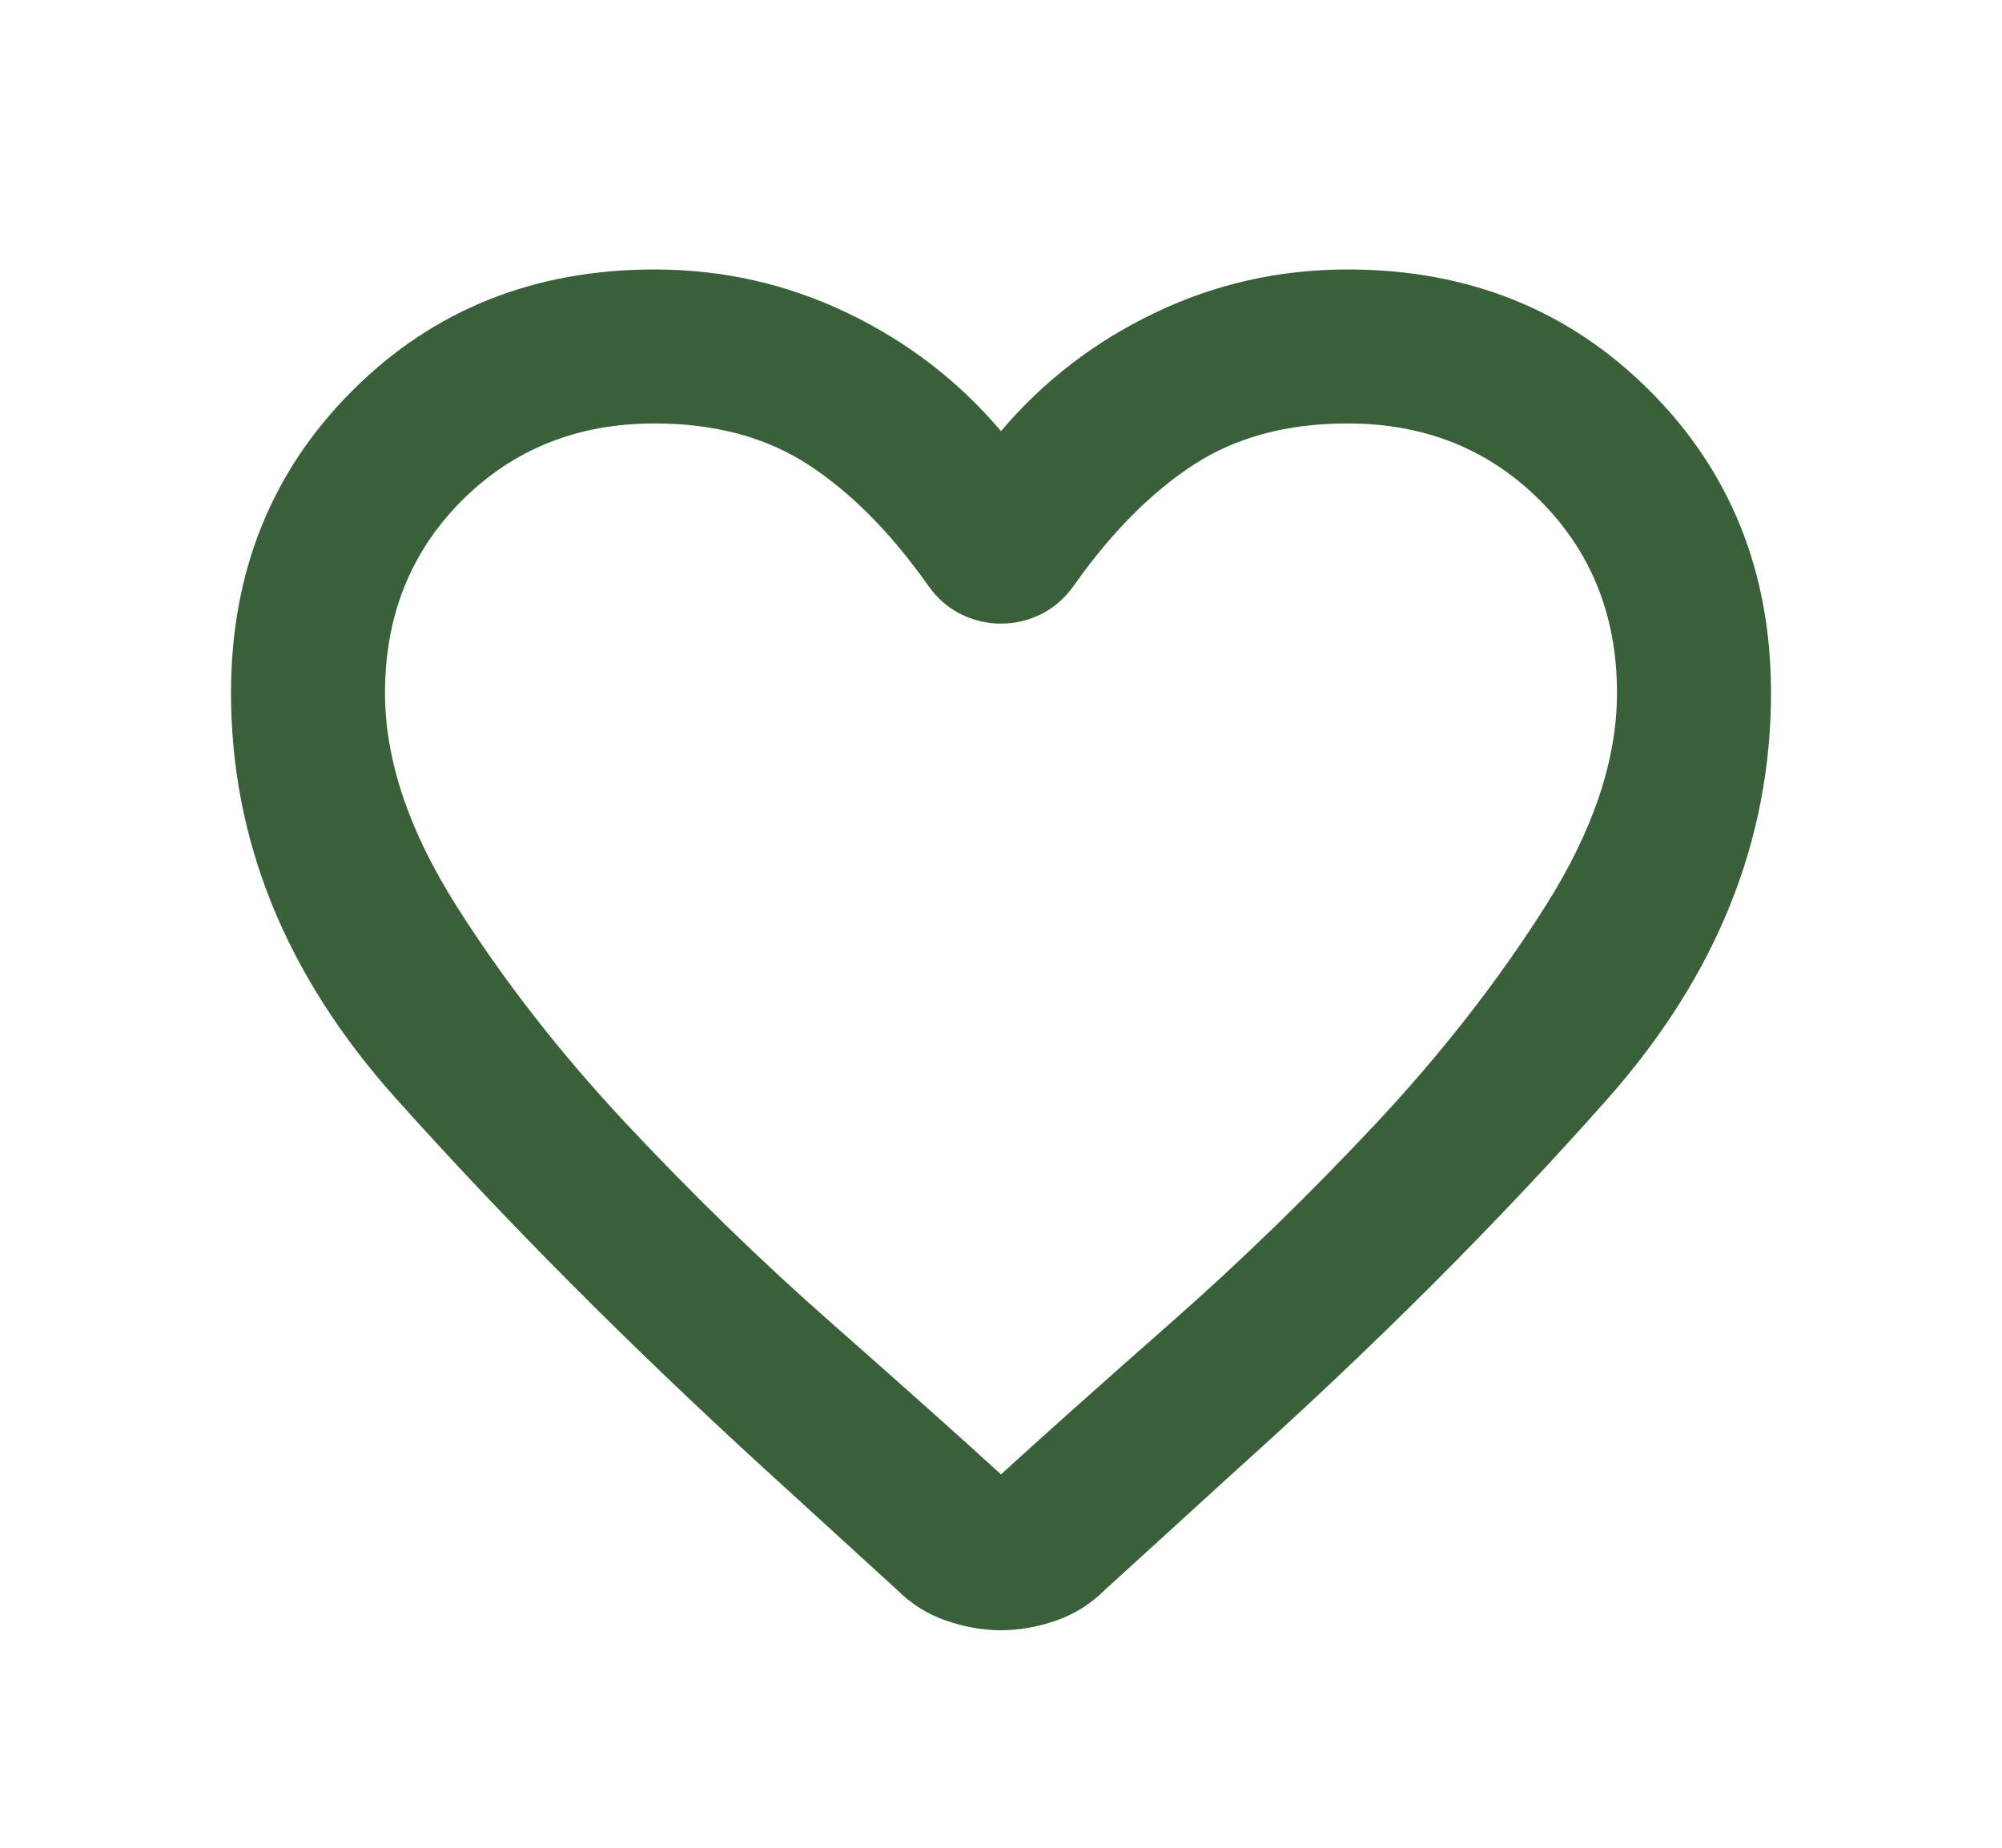
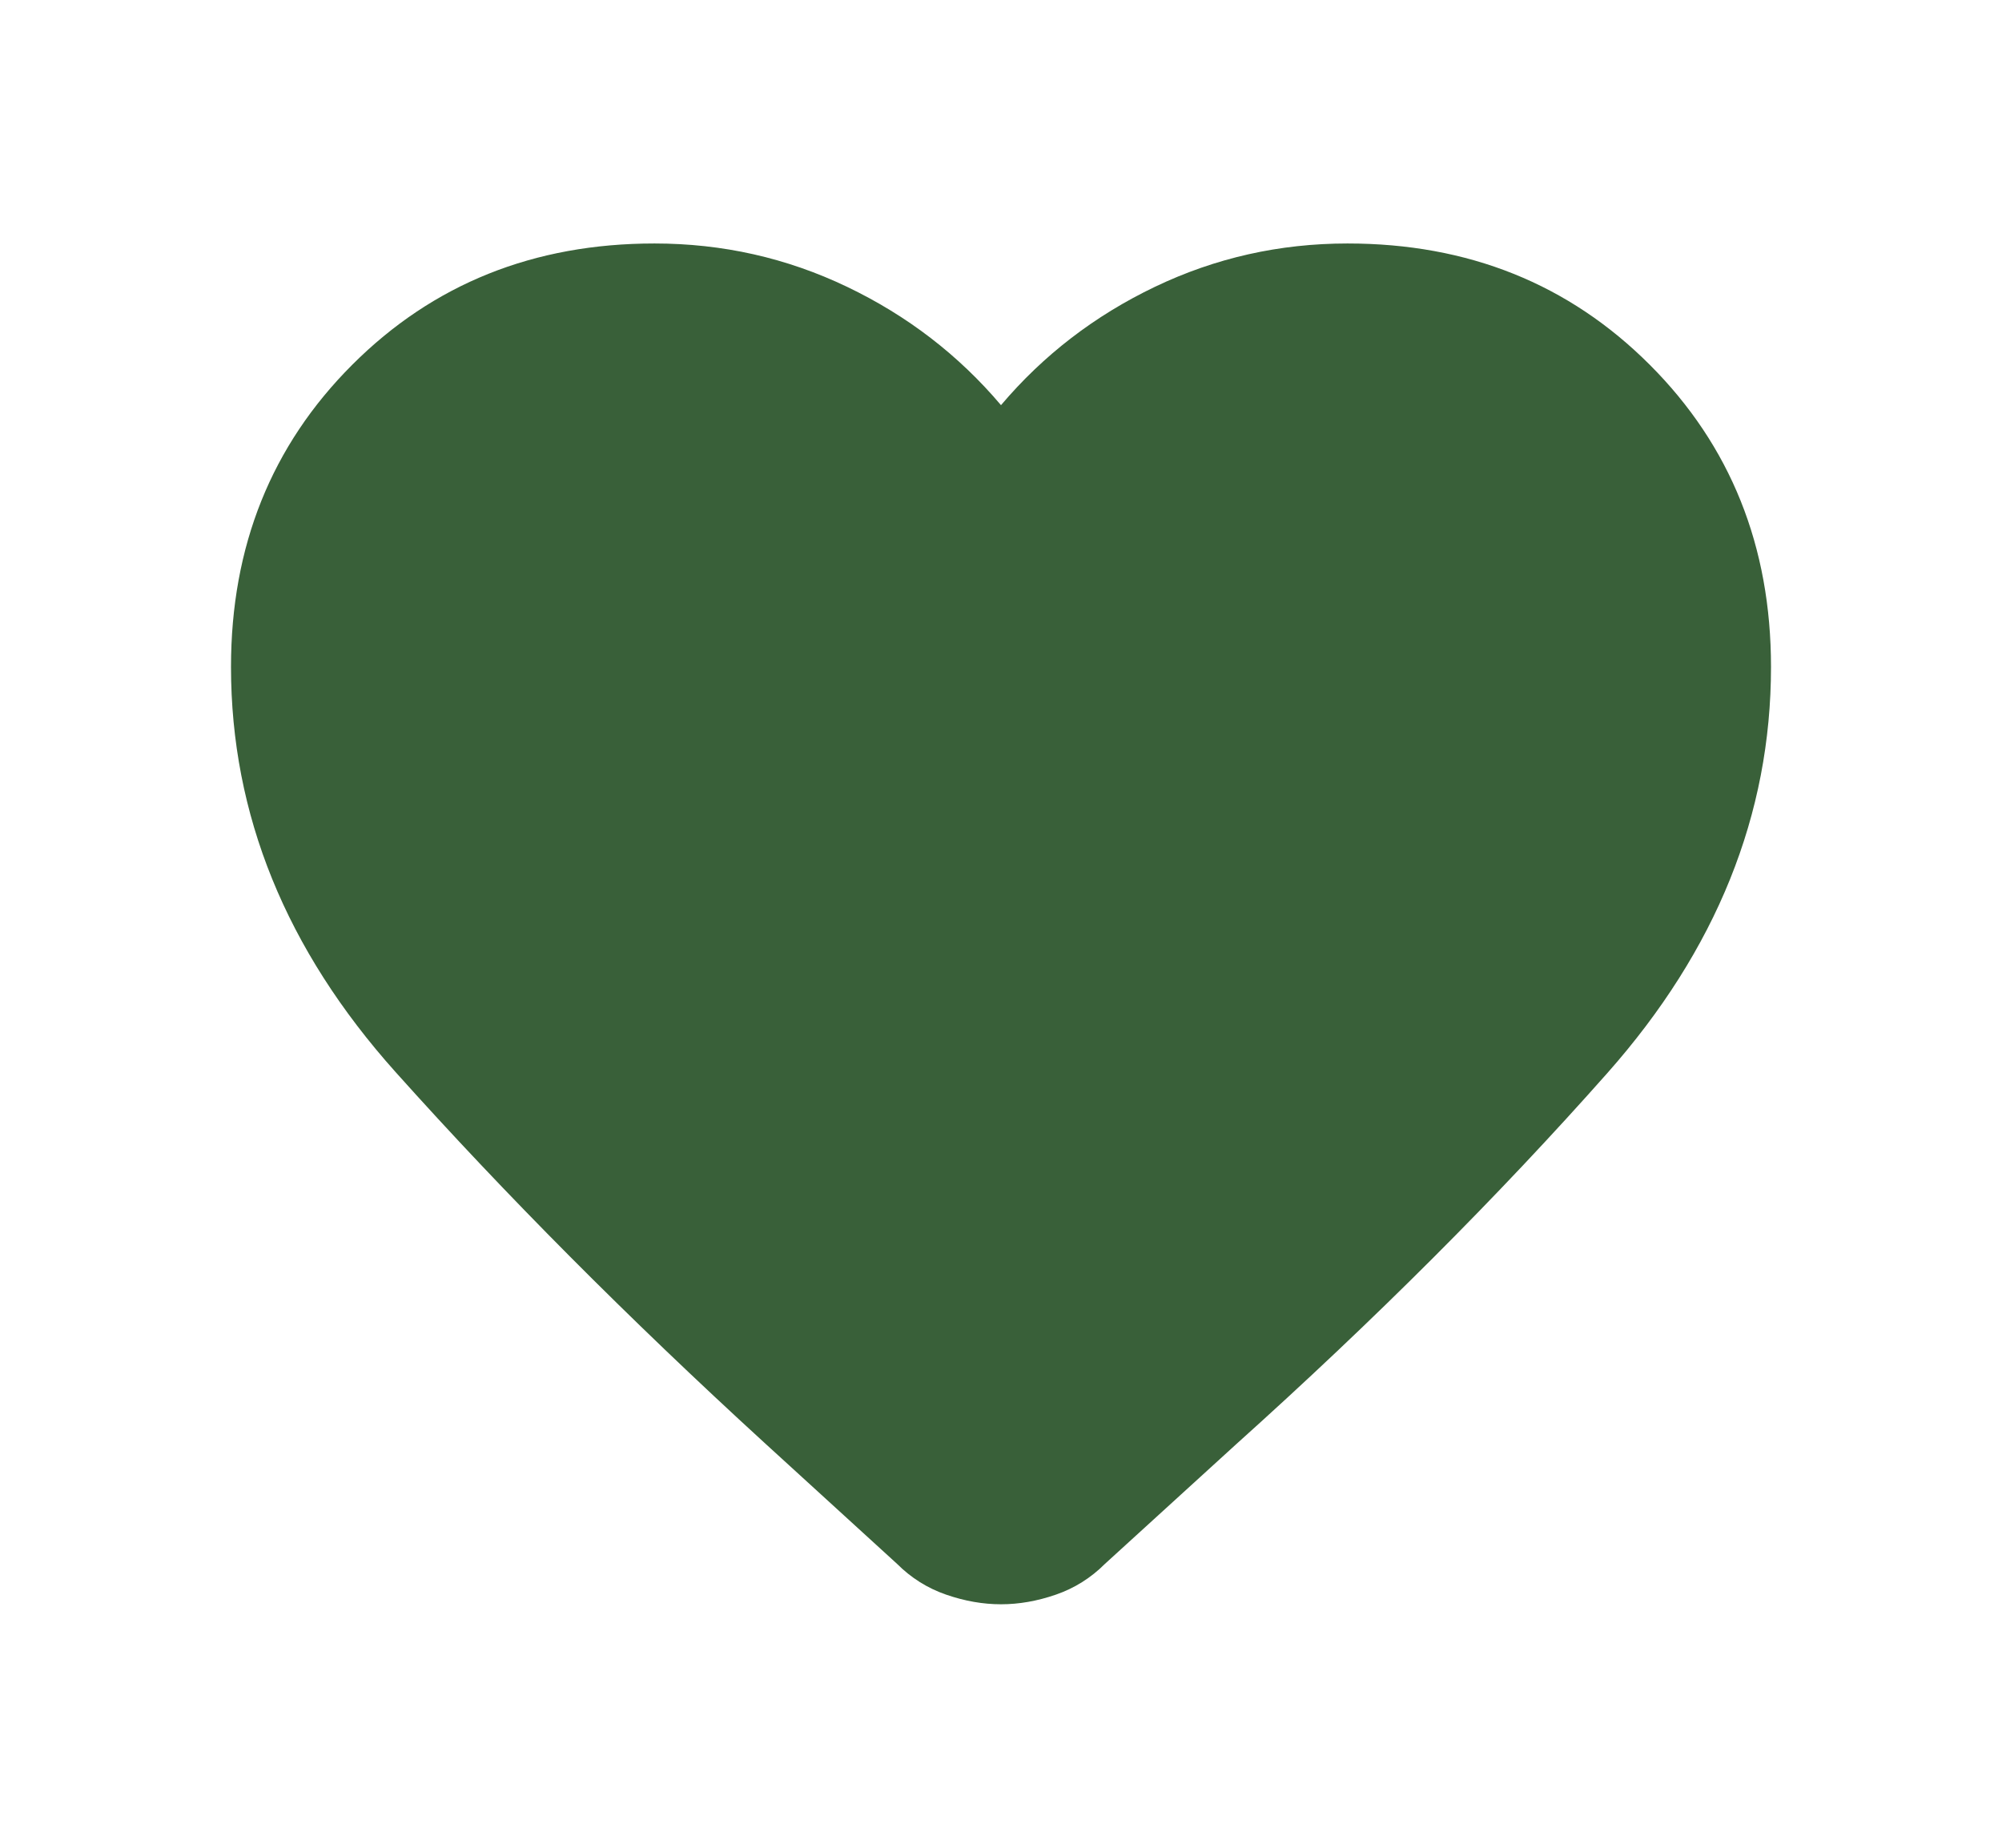
<svg xmlns="http://www.w3.org/2000/svg" width="52" height="48" viewBox="0 0 52 48" fill="none">
-   <path d="M26 42.35C25.533 42.35 25.058 42.267 24.575 42.1C24.092 41.933 23.667 41.667 23.3 41.3L19.85 38.15C16.317 34.917 13.125 31.708 10.275 28.525C7.425 25.342 6 21.833 6 18C6 14.867 7.05 12.25 9.15 10.15C11.25 8.05 13.867 7 17 7C18.767 7 20.433 7.375 22 8.125C23.567 8.875 24.9 9.9 26 11.2C27.1 9.9 28.433 8.875 30 8.125C31.567 7.375 33.233 7 35 7C38.133 7 40.75 8.05 42.85 10.15C44.95 12.25 46 14.867 46 18C46 21.833 44.583 25.35 41.75 28.55C38.917 31.75 35.7 34.967 32.1 38.2L28.7 41.3C28.333 41.667 27.908 41.933 27.425 42.1C26.942 42.267 26.467 42.35 26 42.35ZM24.1 15.2C23.133 13.833 22.1 12.792 21 12.075C19.9 11.358 18.567 11 17 11C15 11 13.333 11.667 12 13C10.667 14.333 10 16 10 18C10 19.733 10.617 21.575 11.85 23.525C13.083 25.475 14.558 27.367 16.275 29.2C17.992 31.033 19.758 32.75 21.575 34.35C23.392 35.95 24.867 37.267 26 38.3C27.133 37.267 28.608 35.95 30.425 34.35C32.242 32.75 34.008 31.033 35.725 29.2C37.442 27.367 38.917 25.475 40.15 23.525C41.383 21.575 42 19.733 42 18C42 16 41.333 14.333 40 13C38.667 11.667 37 11 35 11C33.433 11 32.1 11.358 31 12.075C29.9 12.792 28.867 13.833 27.9 15.2C27.667 15.533 27.383 15.783 27.05 15.95C26.717 16.117 26.367 16.2 26 16.2C25.633 16.2 25.283 16.117 24.95 15.95C24.617 15.783 24.333 15.533 24.1 15.2Z" fill="#396039" />
+   <path d="M26 41.675C25.533 41.675 25.058 41.592 24.575 41.425C24.092 41.258 23.667 40.992 23.3 40.625L19.85 37.475C16.317 34.242 13.125 31.033 10.275 27.85C7.425 24.667 6 21.158 6 17.325C6 14.192 7.05 11.575 9.15 9.475C11.25 7.375 13.867 6.325 17 6.325C18.767 6.325 20.433 6.7 22 7.45C23.567 8.2 24.9 9.225 26 10.525C27.1 9.225 28.433 8.2 30 7.45C31.567 6.7 33.233 6.325 35 6.325C38.133 6.325 40.75 7.375 42.85 9.475C44.95 11.575 46 14.192 46 17.325C46 21.158 44.583 24.675 41.75 27.875C38.917 31.075 35.7 34.292 32.1 37.525L28.7 40.625C28.333 40.992 27.908 41.258 27.425 41.425C26.942 41.592 26.467 41.675 26 41.675ZM24.1 14.525C23.133 13.158 22.1 12.117 21 11.4C19.9 10.683 18.567 10.325 17 10.325C15 10.325 13.333 10.992 12 12.325C10.667 13.658 10 15.325 10 17.325C10 19.058 10.617 20.9 11.85 22.85C13.083 24.8 14.558 26.692 16.275 28.525C17.992 30.358 19.758 32.075 21.575 33.675C23.392 35.275 24.867 36.592 26 37.625C27.133 36.592 28.608 35.275 30.425 33.675C32.242 32.075 34.008 30.358 35.725 28.525C37.442 26.692 38.917 24.8 40.15 22.85C41.383 20.9 42 19.058 42 17.325C42 15.325 41.333 13.658 40 12.325C38.667 10.992 37 10.325 35 10.325C33.433 10.325 32.1 10.683 31 11.4C29.9 12.117 28.867 13.158 27.9 14.525C27.667 14.858 27.383 15.108 27.05 15.275C26.717 15.442 26.367 15.525 26 15.525C25.633 15.525 25.283 15.442 24.95 15.275C24.617 15.108 24.333 14.858 24.1 14.525Z" fill="#396039" />
+   <path d="M42.873 13.579C44.411 20.702 31.617 38 25.954 38C20.291 38 10.574 28.333 8.523 19.684C6.292 10.274 11.575 9 17.238 9C29.03 14.088 38.771 4.421 42.873 13.579Z" fill="#396039" />
</svg>
